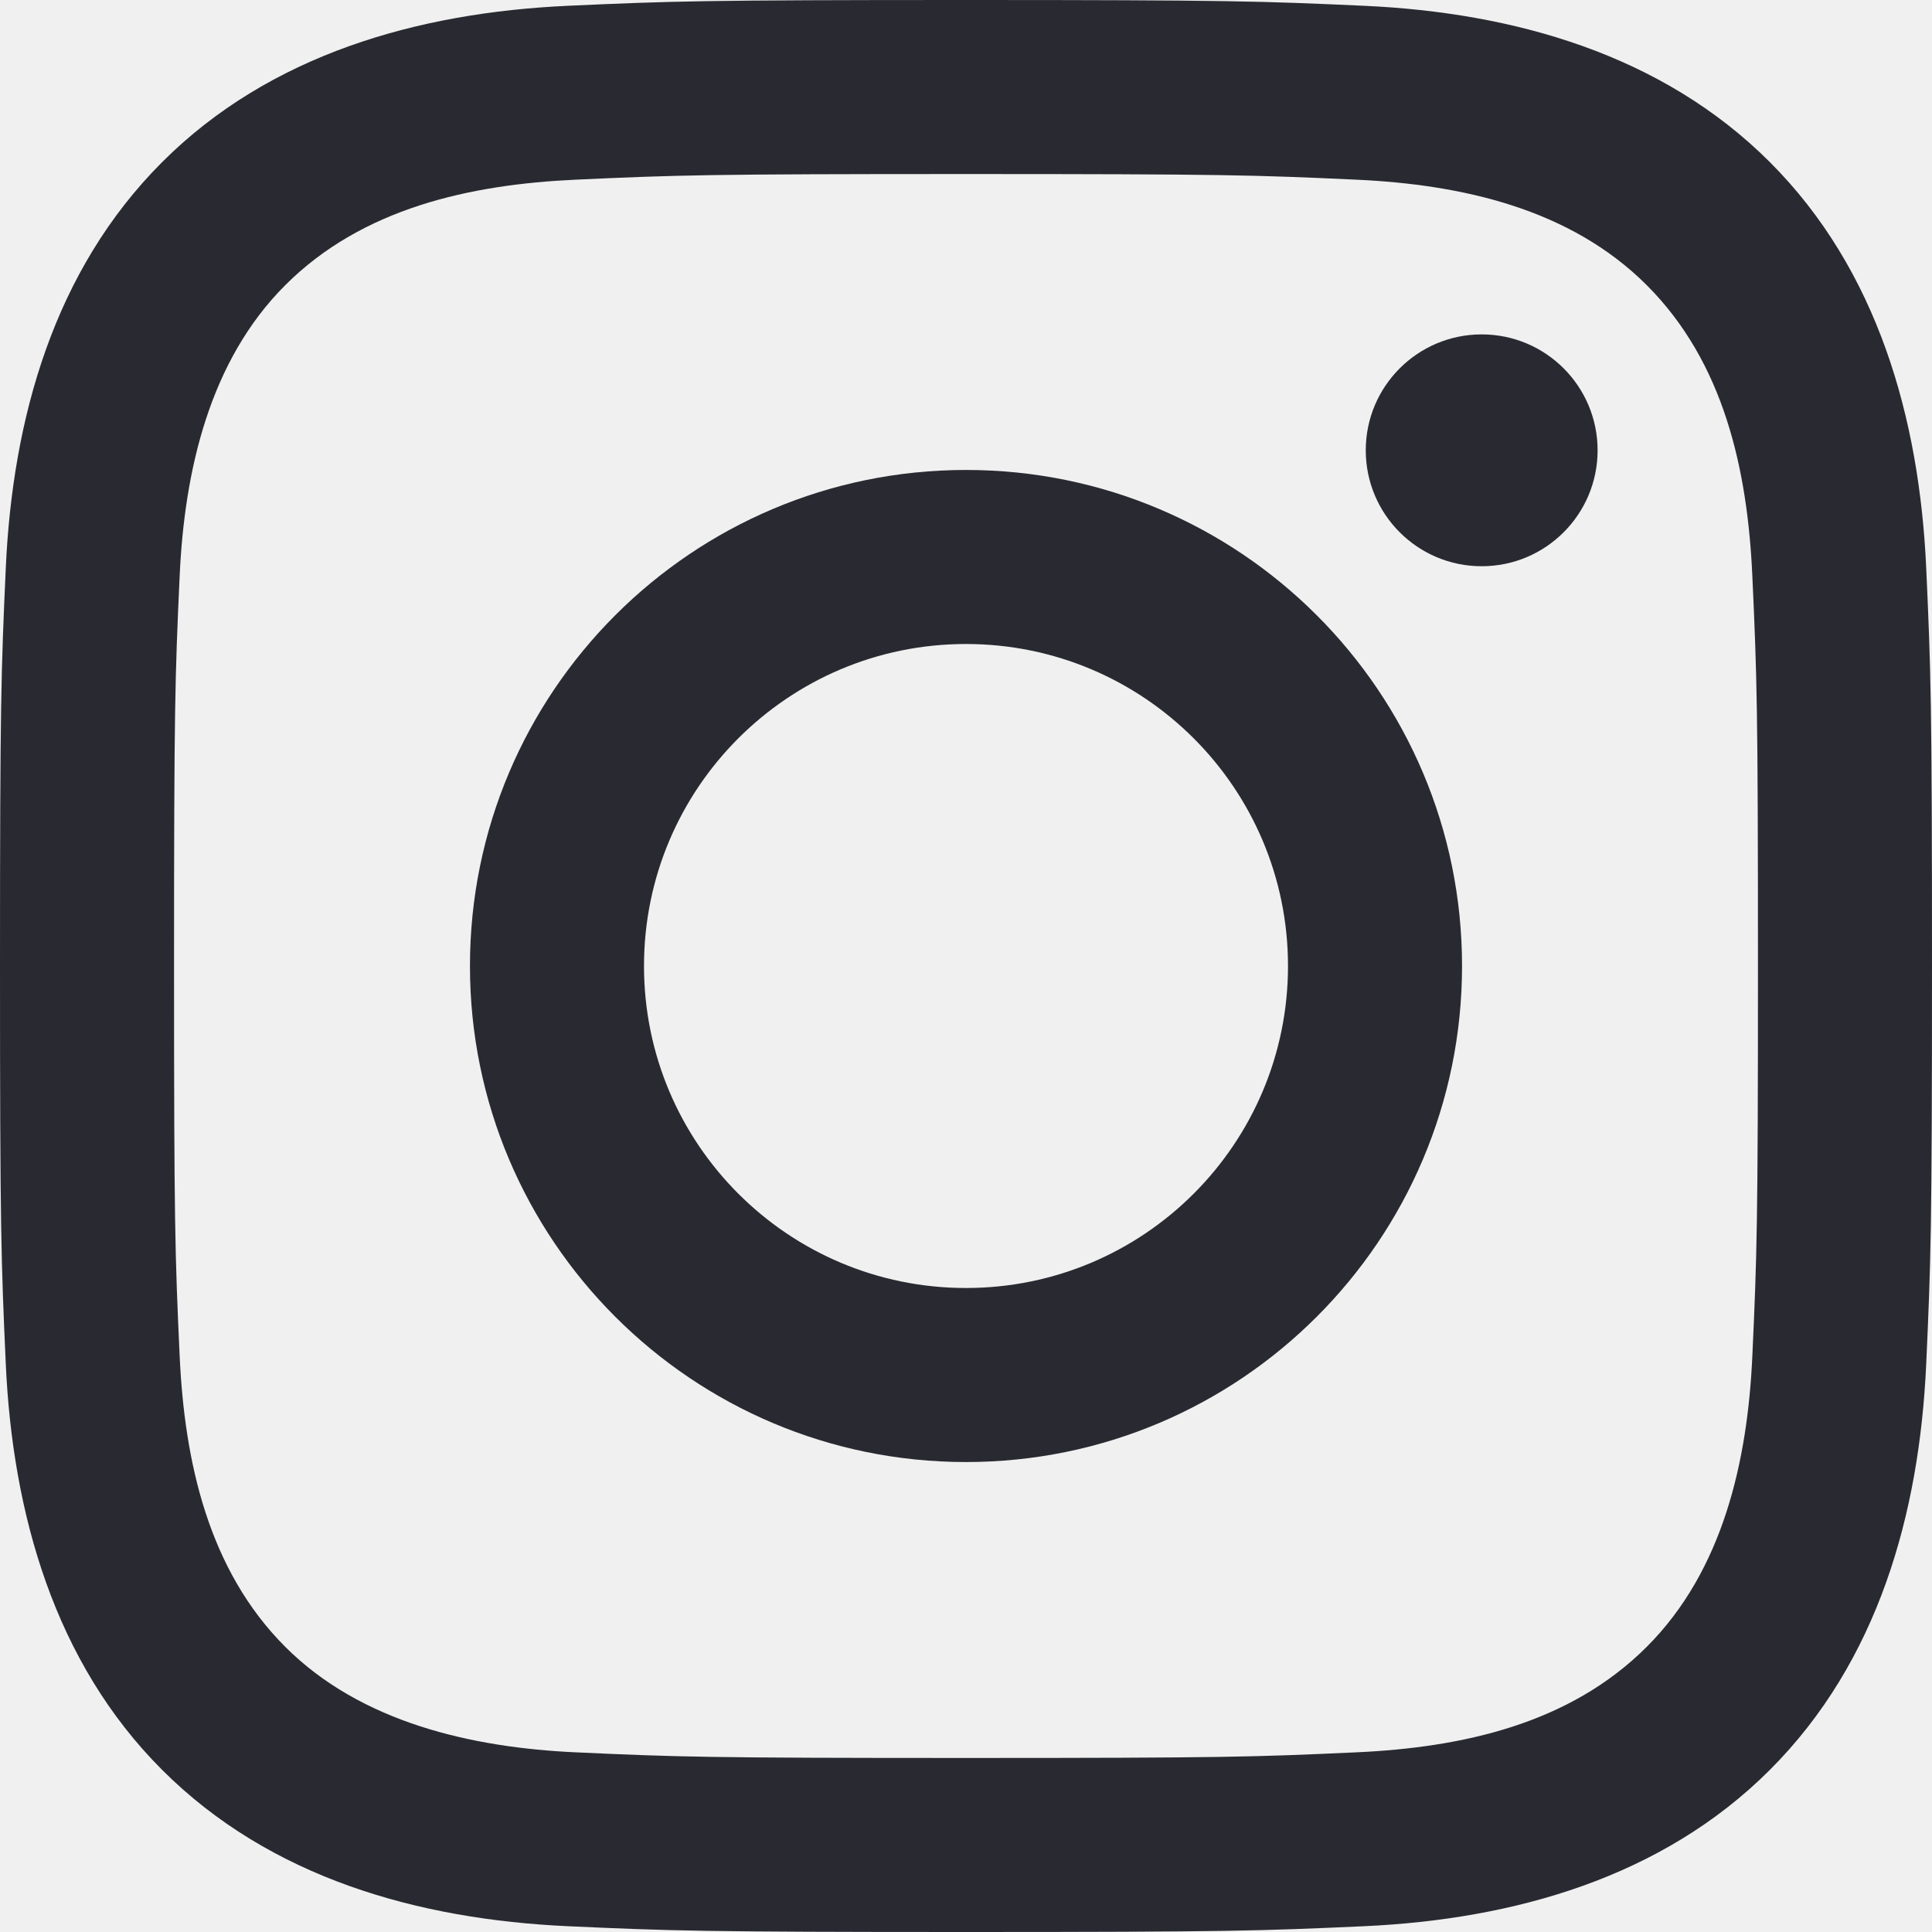
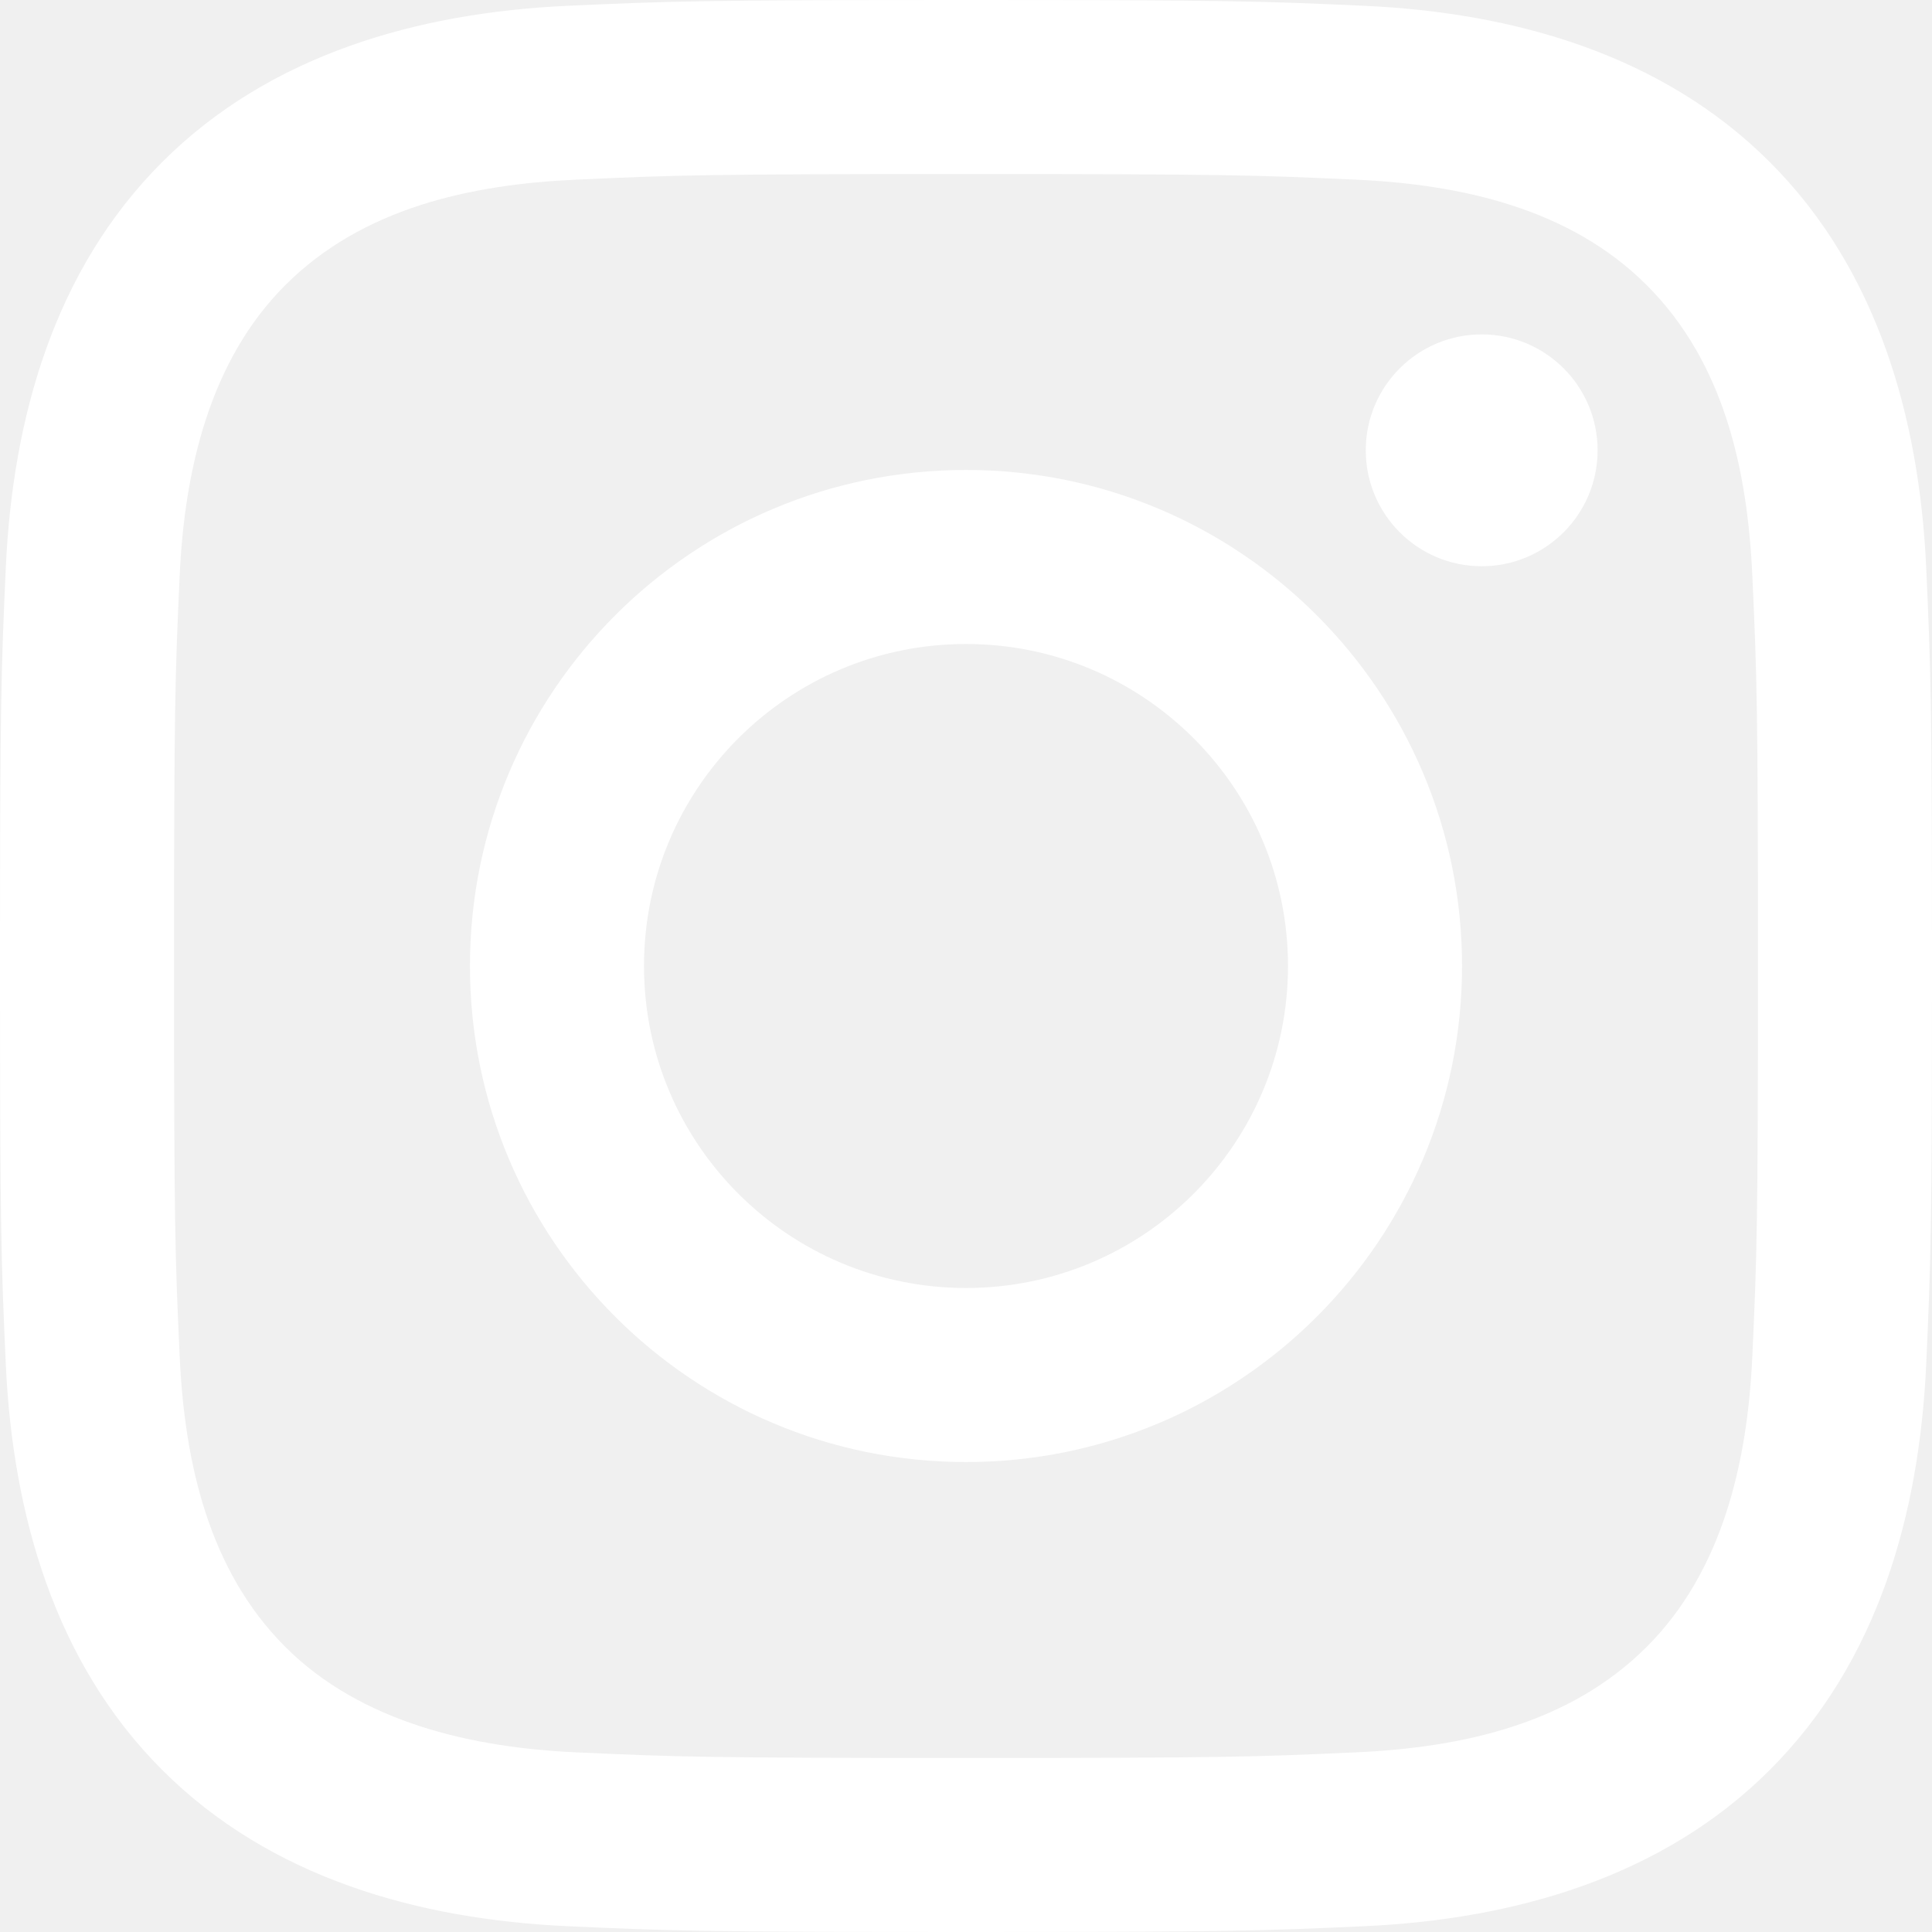
- <svg xmlns="http://www.w3.org/2000/svg" version="1.1" id="Capa_1" x="0px" y="0px" viewBox="0 0 24 24" style="enable-background:new 0 0 24 24; fill: #292a31;" xml:space="preserve" width="512" height="512">
+ <svg xmlns="http://www.w3.org/2000/svg" version="1.1" id="Capa_1" x="0px" y="0px" viewBox="0 0 24 24" style="enable-background:new 0 0 24 24; fill: white;" xml:space="preserve" width="512" height="512">
  <g>
    <path d="M12,2.162c3.204,0,3.584,0.012,4.849,0.07c1.308,0.06,2.655,0.358,3.608,1.311c0.962,0.962,1.251,2.296,1.311,3.608   c0.058,1.265,0.07,1.645,0.07,4.849c0,3.204-0.012,3.584-0.07,4.849c-0.059,1.301-0.364,2.661-1.311,3.608   c-0.962,0.962-2.295,1.251-3.608,1.311c-1.265,0.058-1.645,0.07-4.849,0.07s-3.584-0.012-4.849-0.07   c-1.291-0.059-2.669-0.371-3.608-1.311c-0.957-0.957-1.251-2.304-1.311-3.608c-0.058-1.265-0.07-1.645-0.07-4.849   c0-3.204,0.012-3.584,0.07-4.849c0.059-1.296,0.367-2.664,1.311-3.608c0.96-0.96,2.299-1.251,3.608-1.311   C8.416,2.174,8.796,2.162,12,2.162 M12,0C8.741,0,8.332,0.014,7.052,0.072C5.197,0.157,3.355,0.673,2.014,2.014   C0.668,3.36,0.157,5.198,0.072,7.052C0.014,8.332,0,8.741,0,12c0,3.259,0.014,3.668,0.072,4.948c0.085,1.853,0.603,3.7,1.942,5.038   c1.345,1.345,3.186,1.857,5.038,1.942C8.332,23.986,8.741,24,12,24c3.259,0,3.668-0.014,4.948-0.072   c1.854-0.085,3.698-0.602,5.038-1.942c1.347-1.347,1.857-3.184,1.942-5.038C23.986,15.668,24,15.259,24,12   c0-3.259-0.014-3.668-0.072-4.948c-0.085-1.855-0.602-3.698-1.942-5.038c-1.343-1.343-3.189-1.858-5.038-1.942   C15.668,0.014,15.259,0,12,0z" />
    <path d="M12,5.838c-3.403,0-6.162,2.759-6.162,6.162c0,3.403,2.759,6.162,6.162,6.162s6.162-2.759,6.162-6.162   C18.162,8.597,15.403,5.838,12,5.838z M12,16c-2.209,0-4-1.791-4-4s1.791-4,4-4s4,1.791,4,4S14.209,16,12,16z" />
    <circle cx="18.406" cy="5.594" r="1.44" />
  </g>
</svg>
